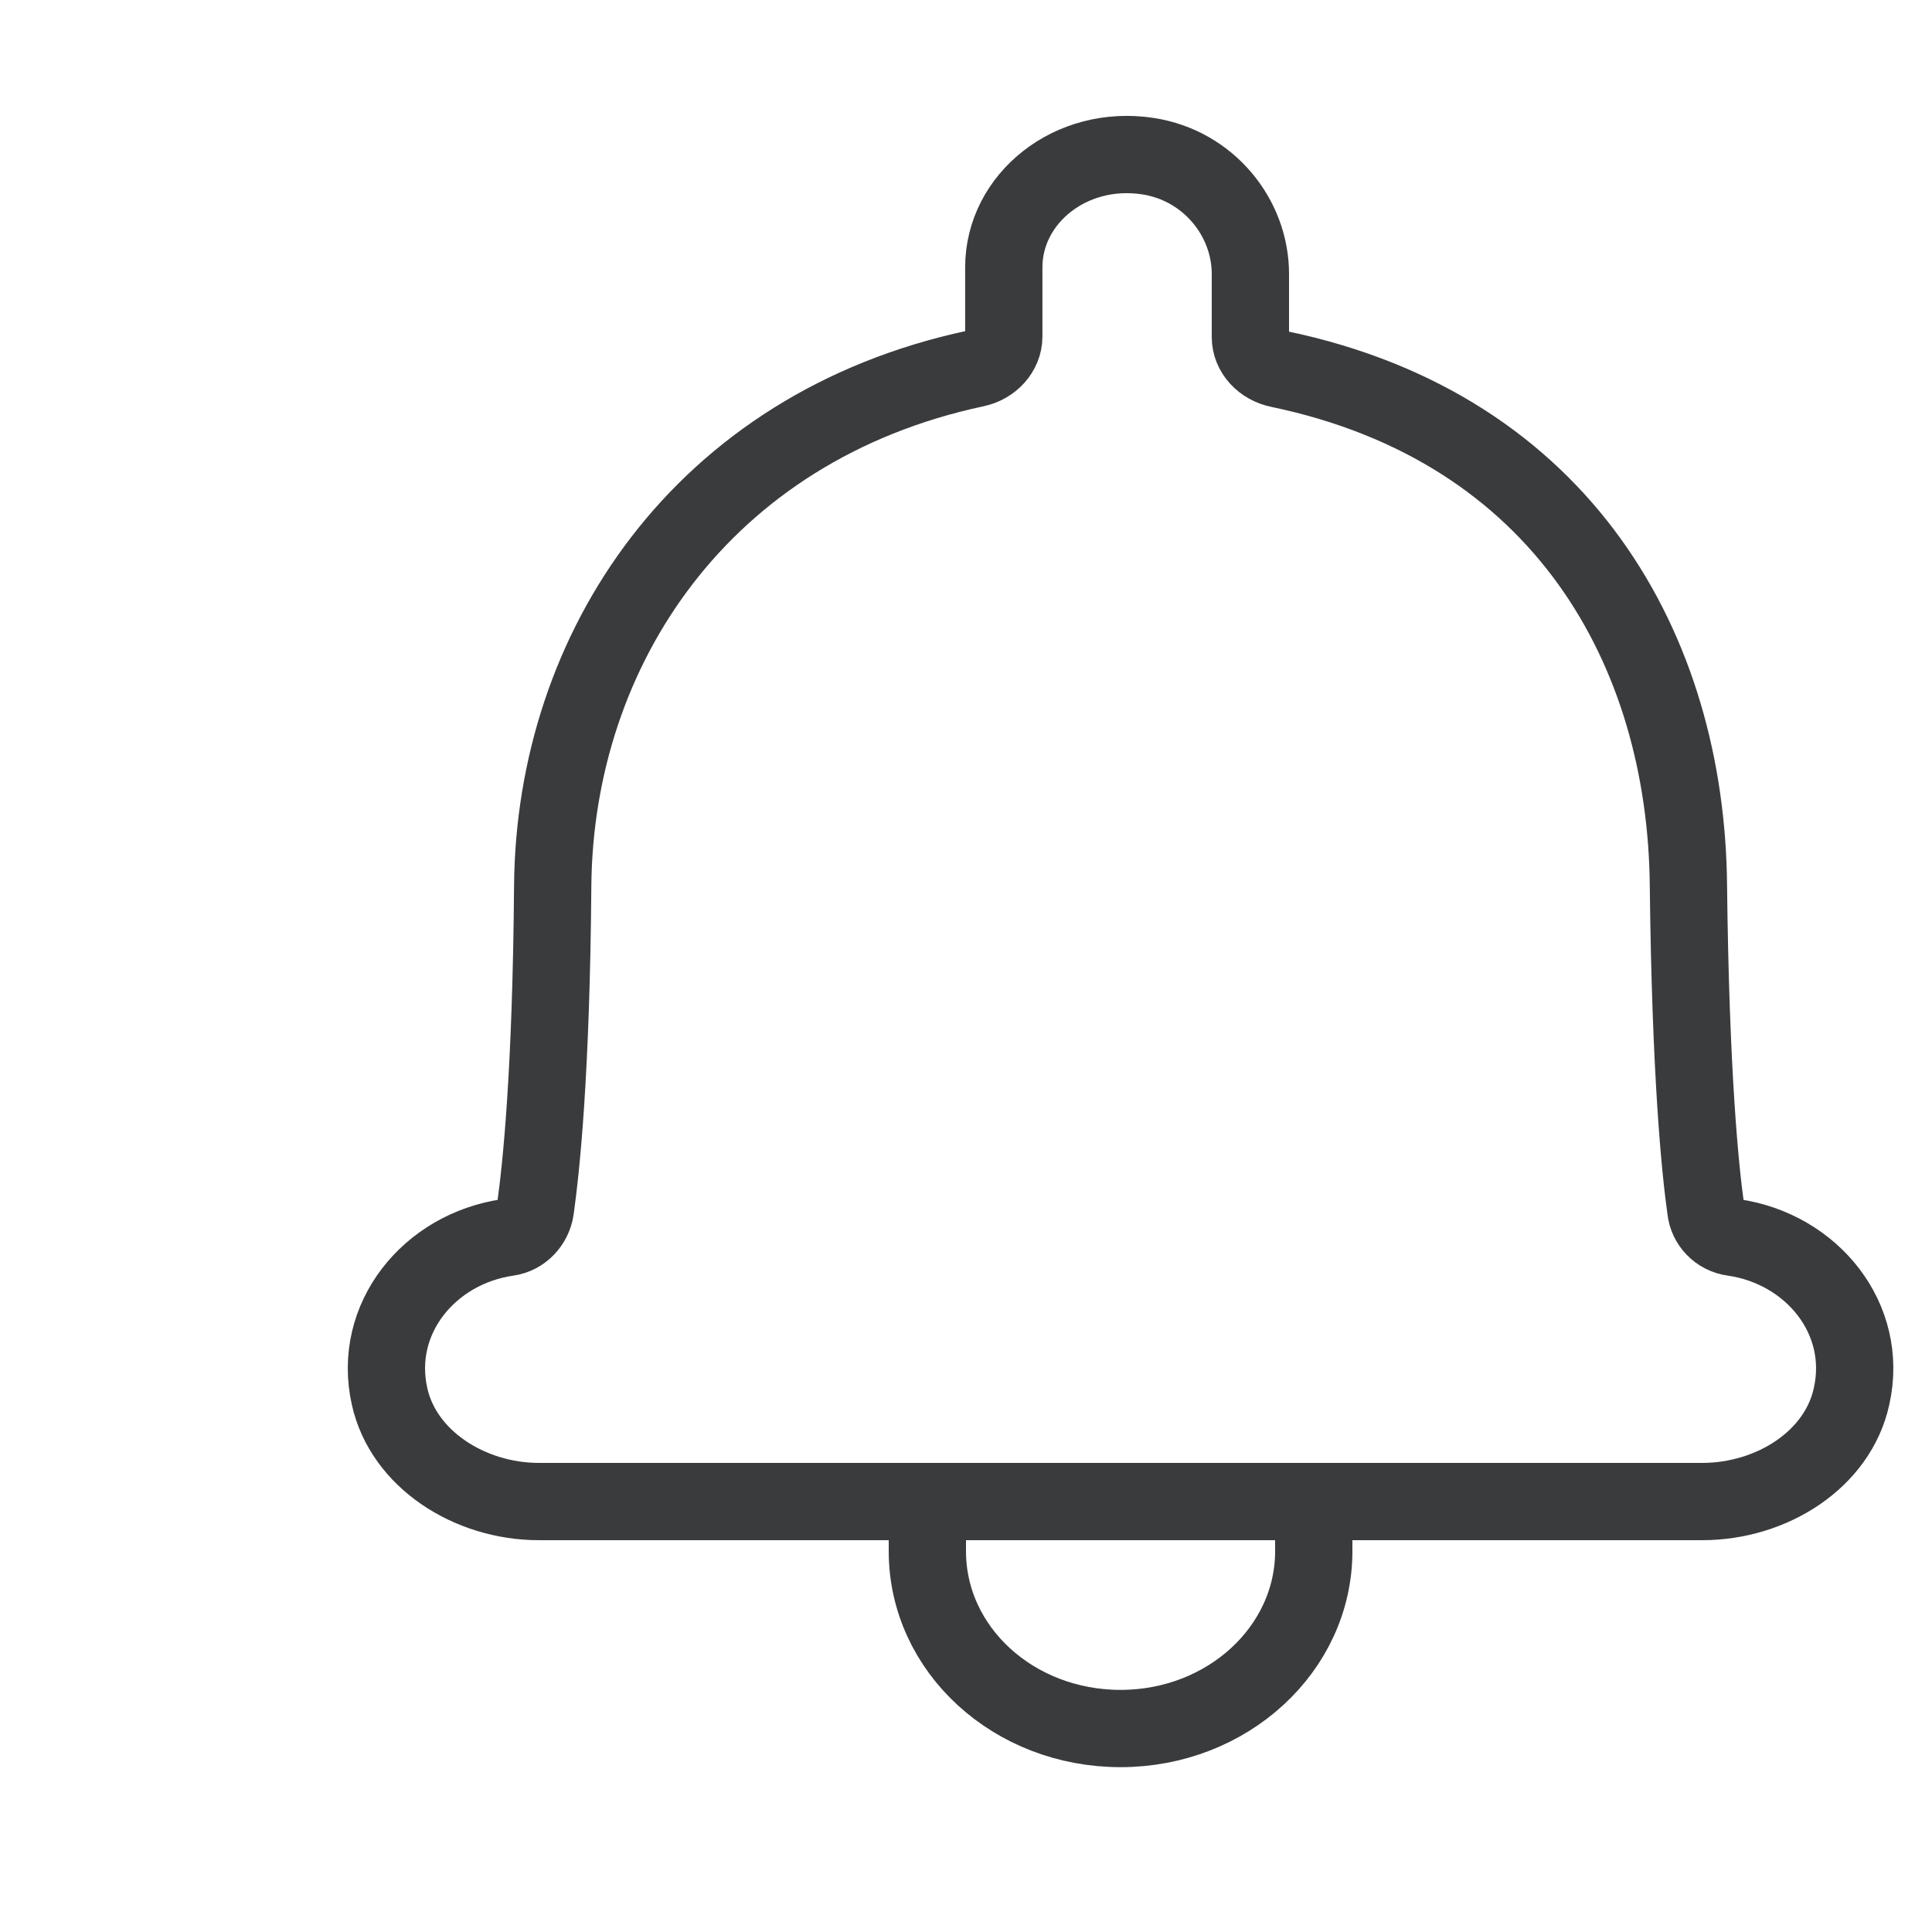
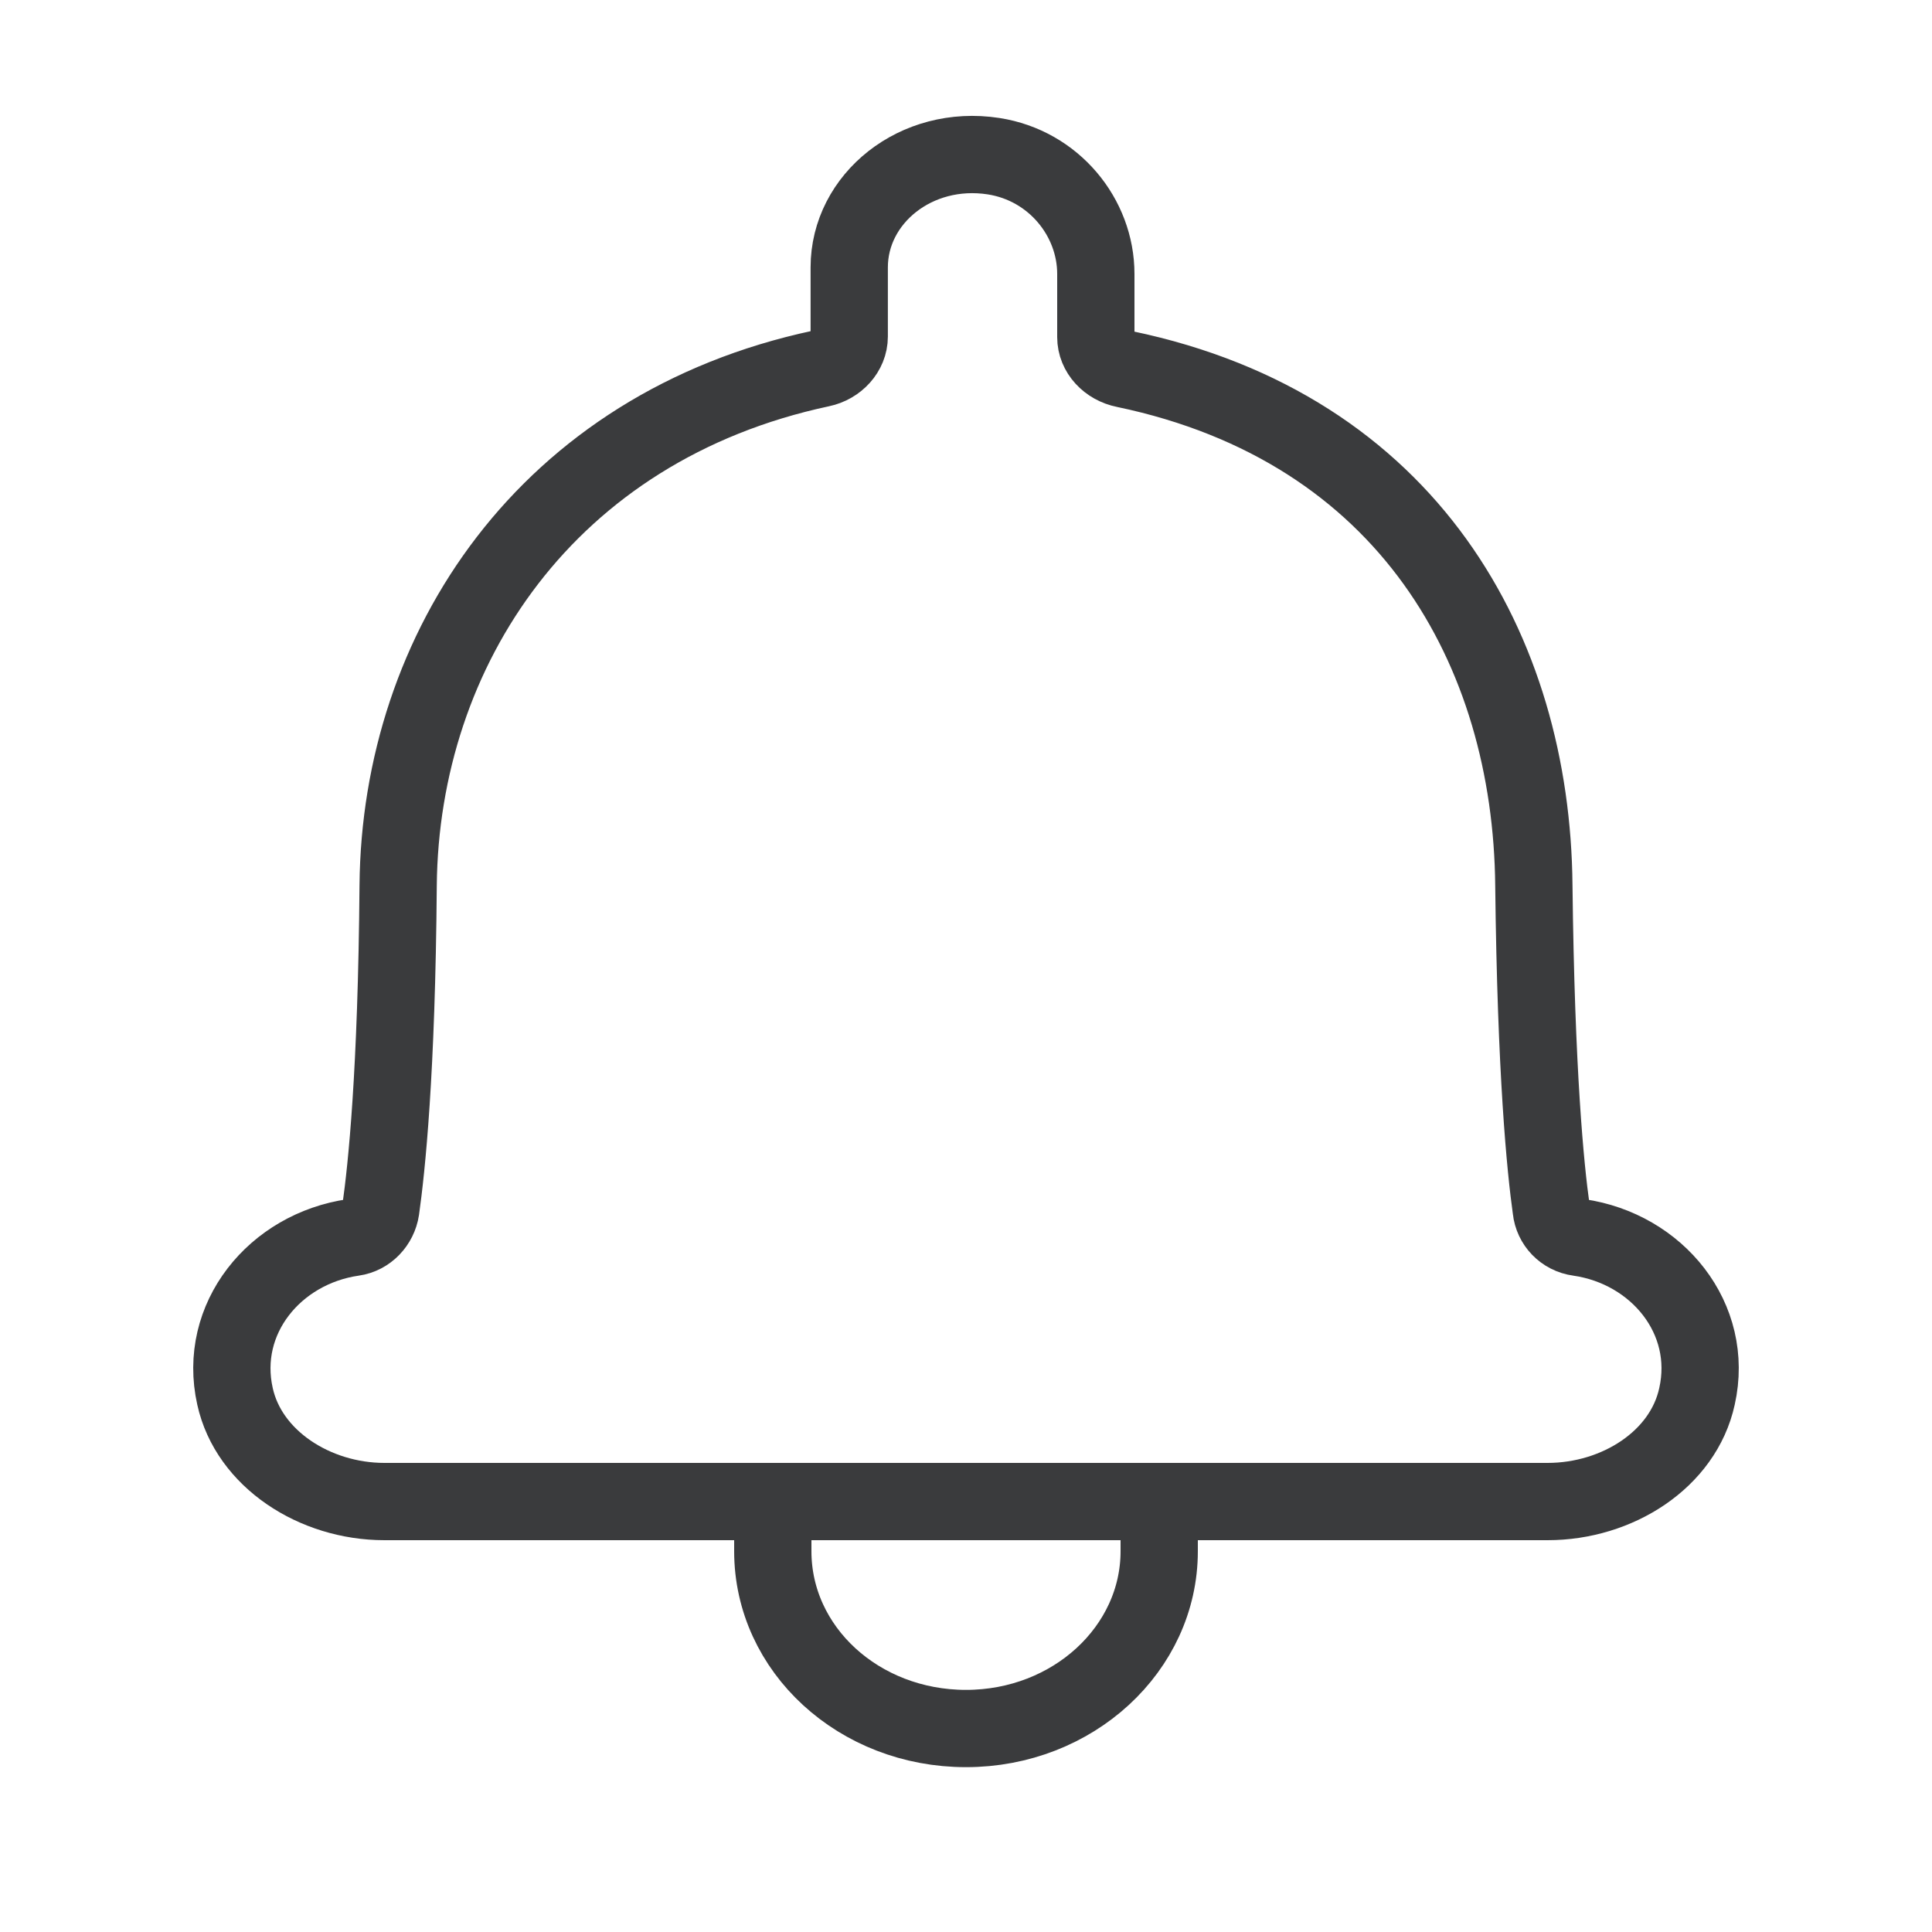
<svg xmlns="http://www.w3.org/2000/svg" width="25" height="25" viewBox="0 0 25 25" fill="none">
-   <path d="M17 19.5V20.073C17 21.335 15.885 22.367 14.5 22.367C13.115 22.367 12 21.344 12 20.073V19.5M22.43 16.012C22.233 15.986 22.092 15.831 22.073 15.65C21.998 15.116 21.876 13.894 21.848 11.457C21.82 8.418 20.224 5.543 16.555 4.776C16.339 4.733 16.18 4.561 16.18 4.363V3.545C16.18 2.813 15.636 2.142 14.857 2.021C13.852 1.866 12.989 2.572 12.989 3.459V4.355C12.989 4.553 12.83 4.725 12.623 4.768C9.076 5.525 7.18 8.401 7.152 11.457C7.133 13.894 7.002 15.116 6.927 15.65C6.899 15.831 6.758 15.986 6.57 16.012C5.557 16.158 4.815 17.062 5.041 18.069C5.219 18.878 6.073 19.43 6.974 19.43H22.026C22.927 19.43 23.781 18.887 23.959 18.069C24.185 17.062 23.443 16.158 22.43 16.012Z" stroke="#3A3B3D" stroke-miterlimit="10" />
+   <path d="M15 19.5V20.073C15 21.335 13.885 22.367 12.5 22.367C11.115 22.367 10 21.344 10 20.073V19.5M20.43 16.012C20.233 15.986 20.092 15.831 20.073 15.65C19.998 15.116 19.876 13.894 19.848 11.457C19.82 8.418 18.224 5.543 14.555 4.776C14.339 4.733 14.18 4.561 14.18 4.363V3.545C14.18 2.813 13.636 2.142 12.857 2.021C11.852 1.866 10.989 2.572 10.989 3.459V4.355C10.989 4.553 10.83 4.725 10.623 4.768C7.076 5.525 5.18 8.401 5.152 11.457C5.133 13.894 5.002 15.116 4.927 15.65C4.899 15.831 4.758 15.986 4.57 16.012C3.557 16.158 2.815 17.062 3.041 18.069C3.219 18.878 4.073 19.43 4.974 19.43H20.026C20.927 19.43 21.781 18.887 21.959 18.069C22.185 17.062 21.443 16.158 20.43 16.012Z" stroke="#3A3B3D" stroke-miterlimit="10" />
</svg>
